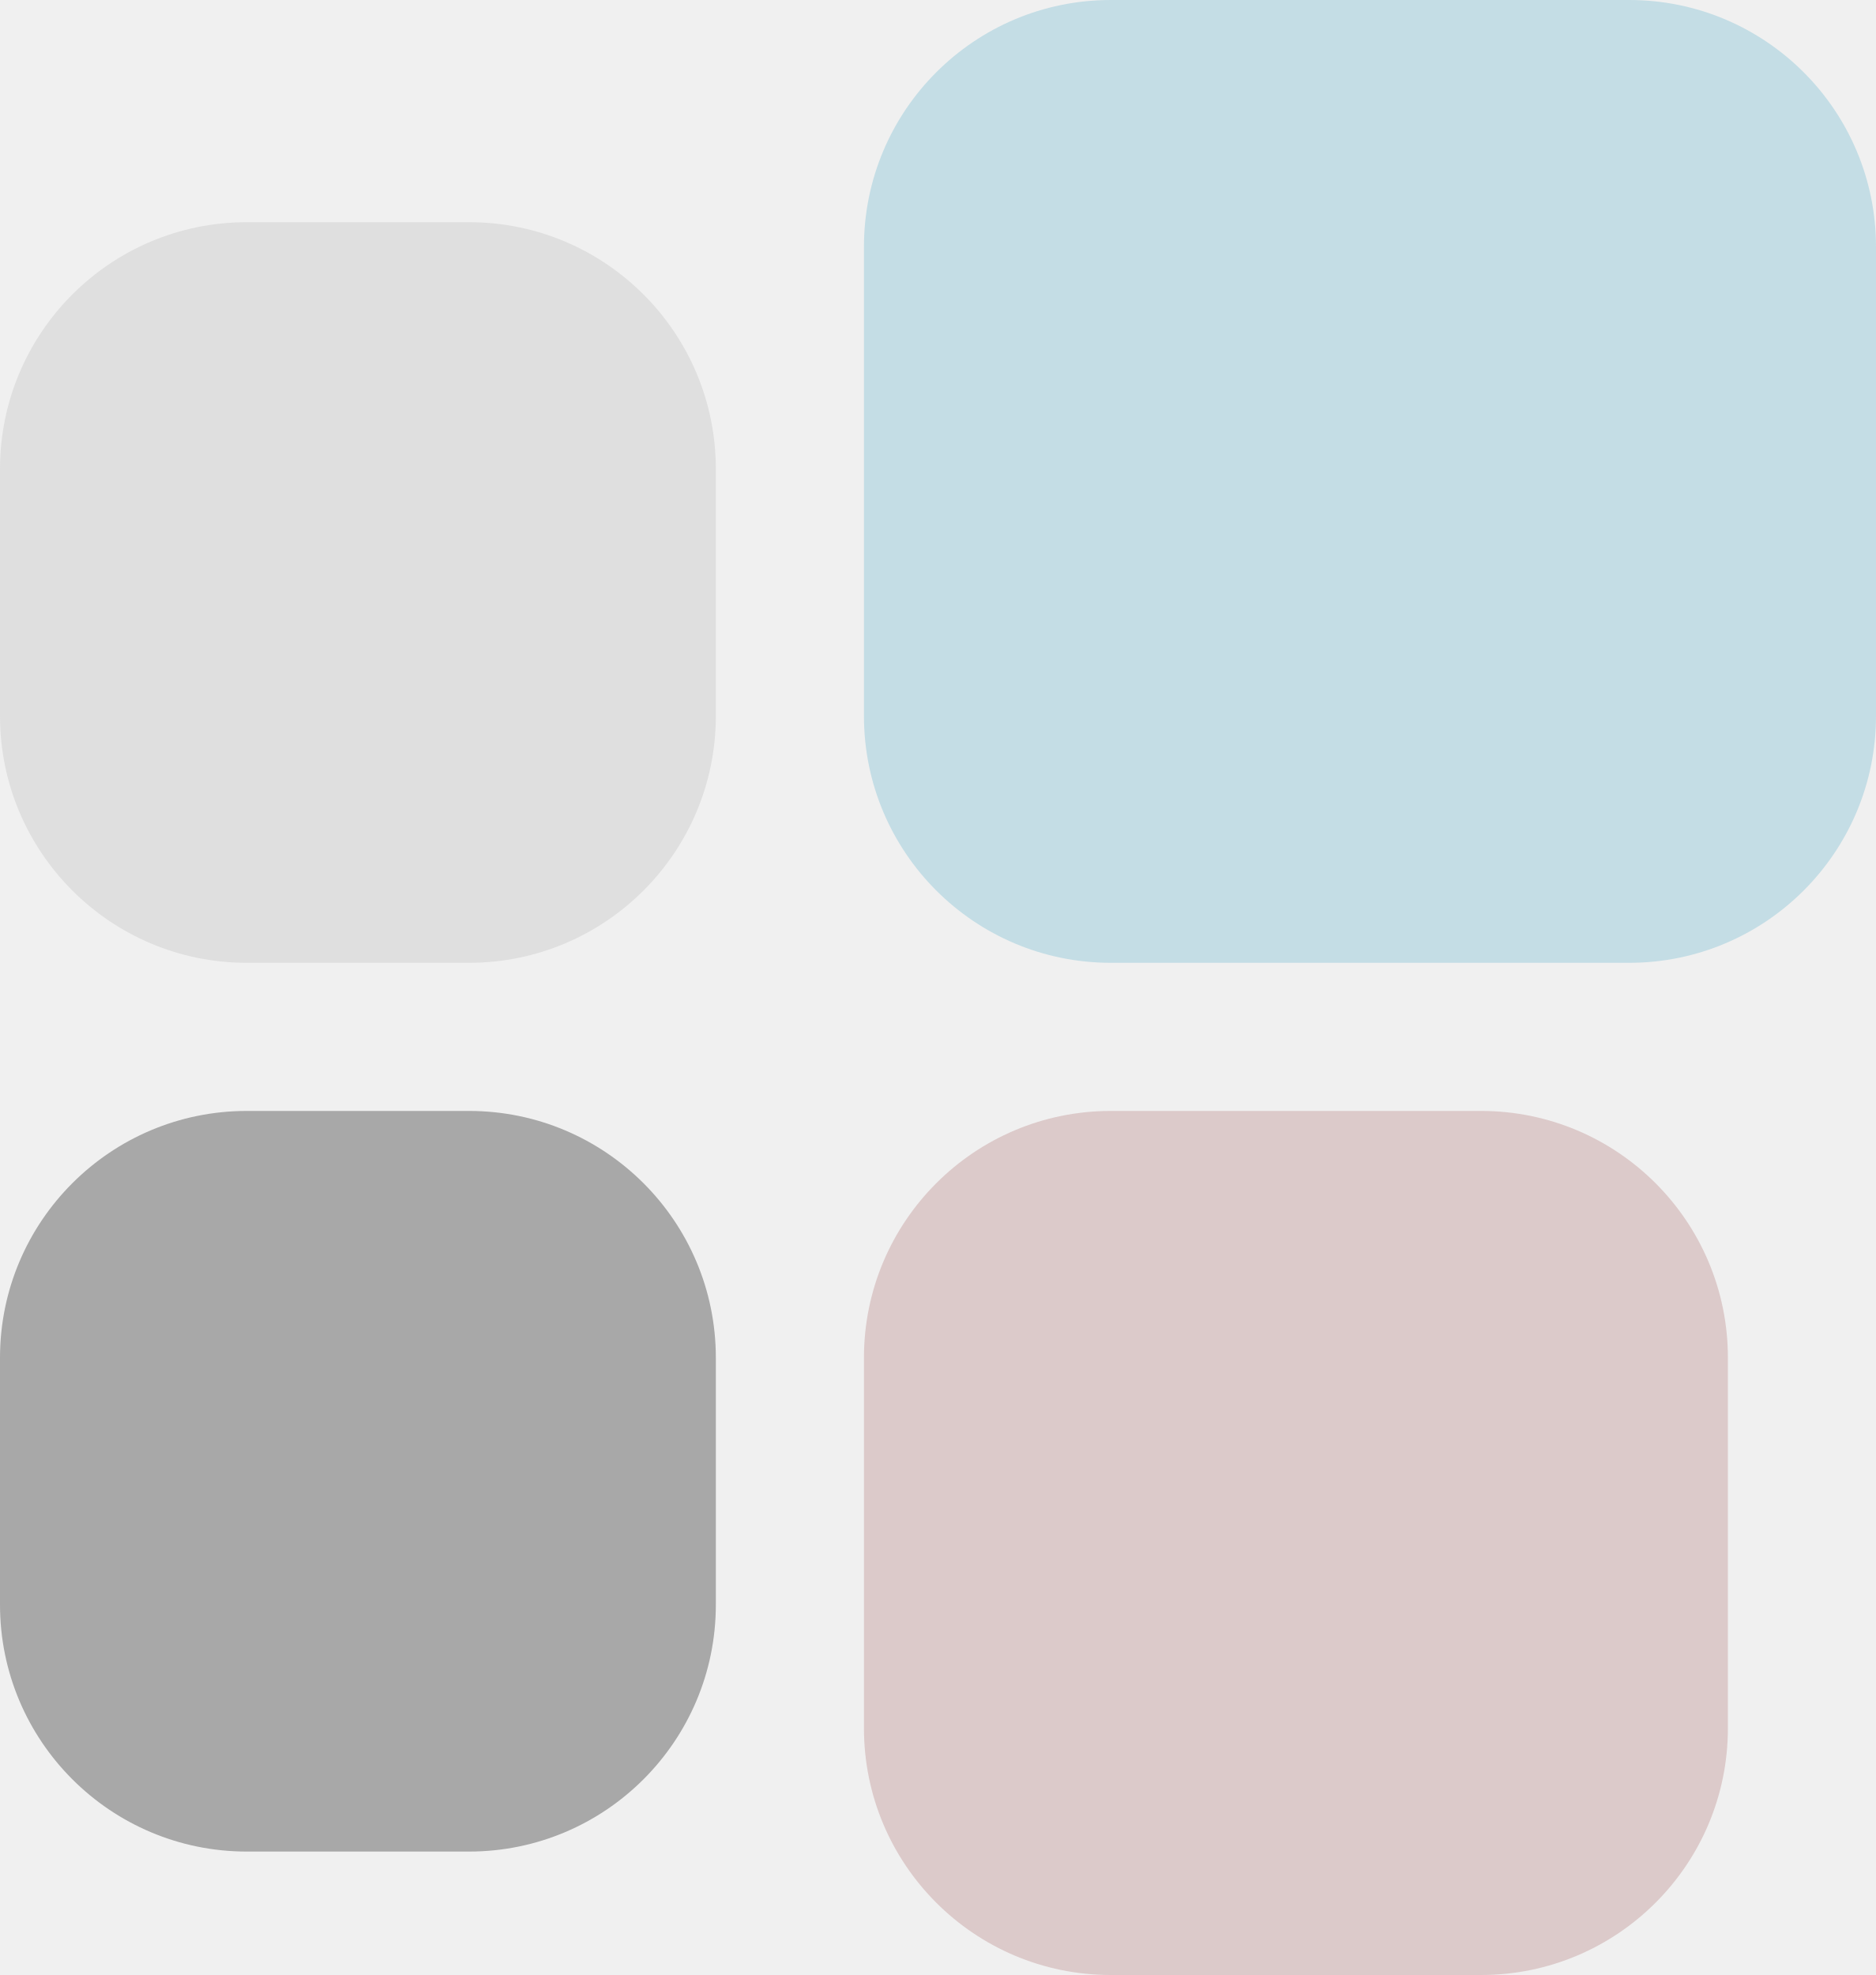
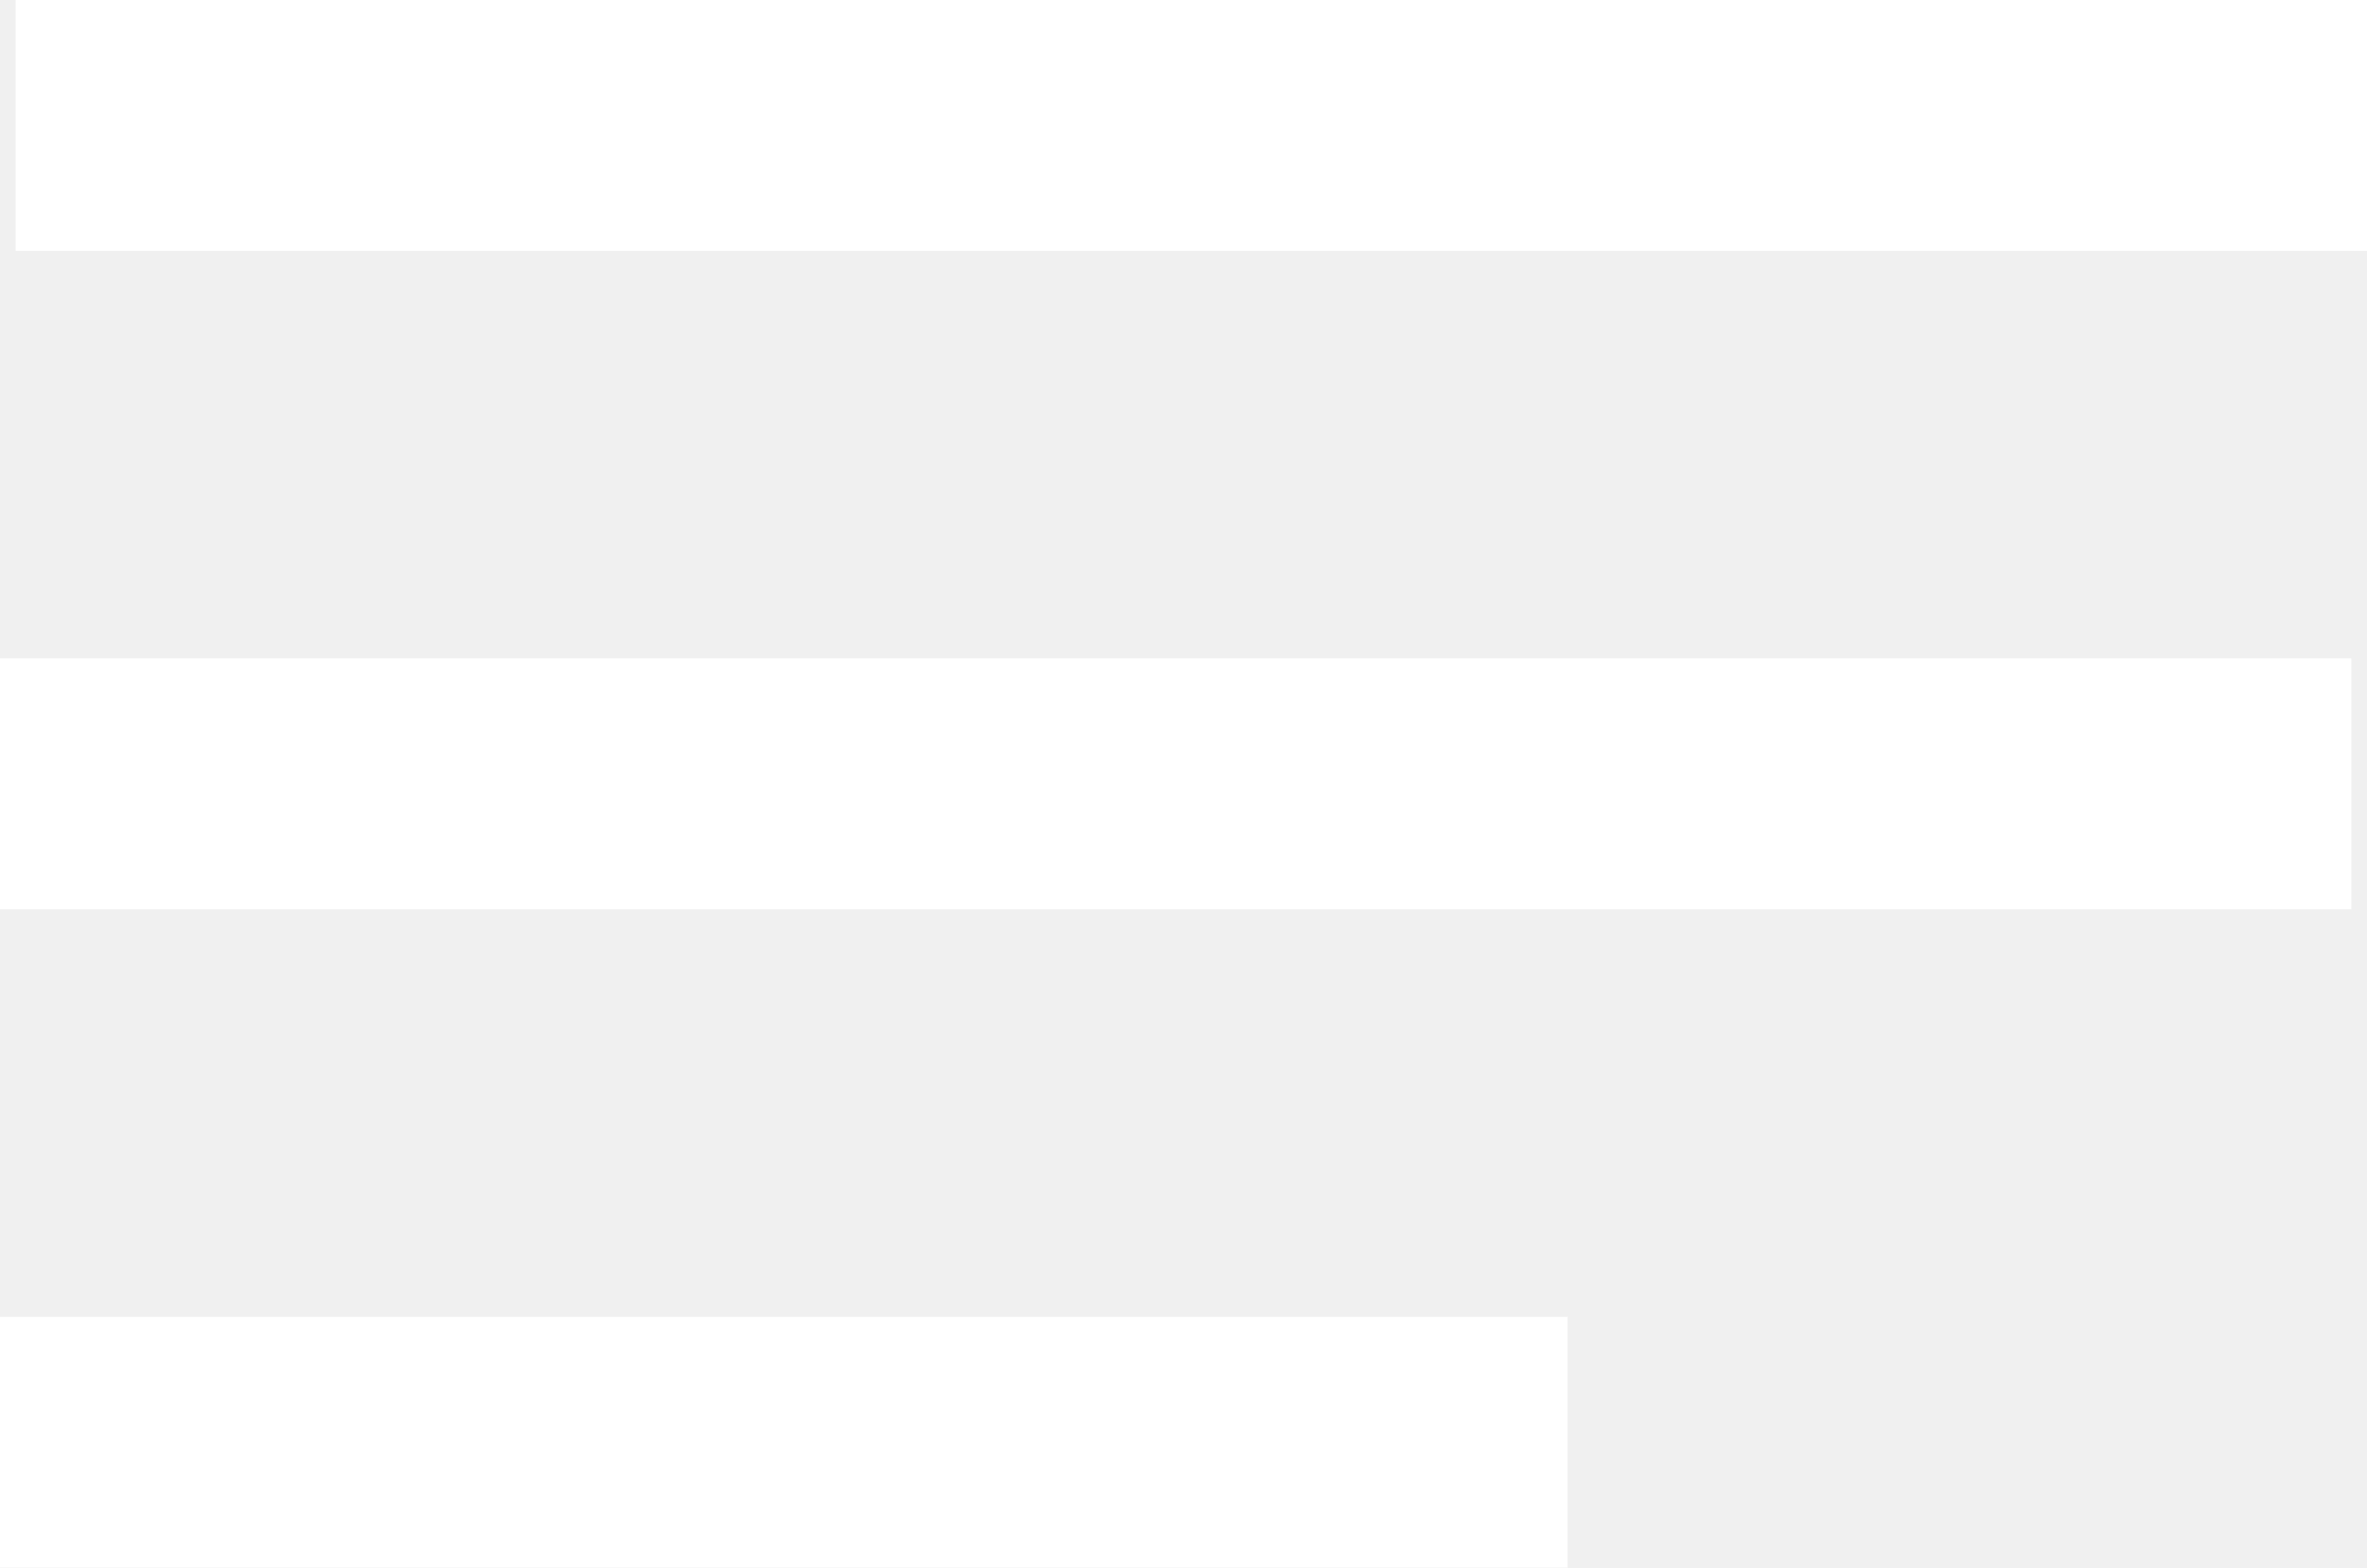
- <svg xmlns="http://www.w3.org/2000/svg" width="152" height="160" viewBox="0 0 152 160" fill="none">
-   <rect y="18" width="58" height="60" rx="20" fill="#DFDFDF" />
-   <rect x="70" width="82" height="78" rx="20" fill="#C4DDE5" />
-   <rect y="90" width="58" height="60" rx="20" fill="#A8A8A8" />
-   <rect x="70" y="90" width="70" height="70" rx="20" fill="#DCCACA" />
+ <svg xmlns="http://www.w3.org/2000/svg" width="151" height="100" viewBox="0 0 151 100" fill="none">
+   <line x1="1" y1="8" x2="151" y2="8" stroke="white" stroke-width="16" />
+   <line y1="50" x2="150" y2="50" stroke="white" stroke-width="16" />
+   <line y1="92" x2="100" y2="92" stroke="white" stroke-width="16" />
</svg>
